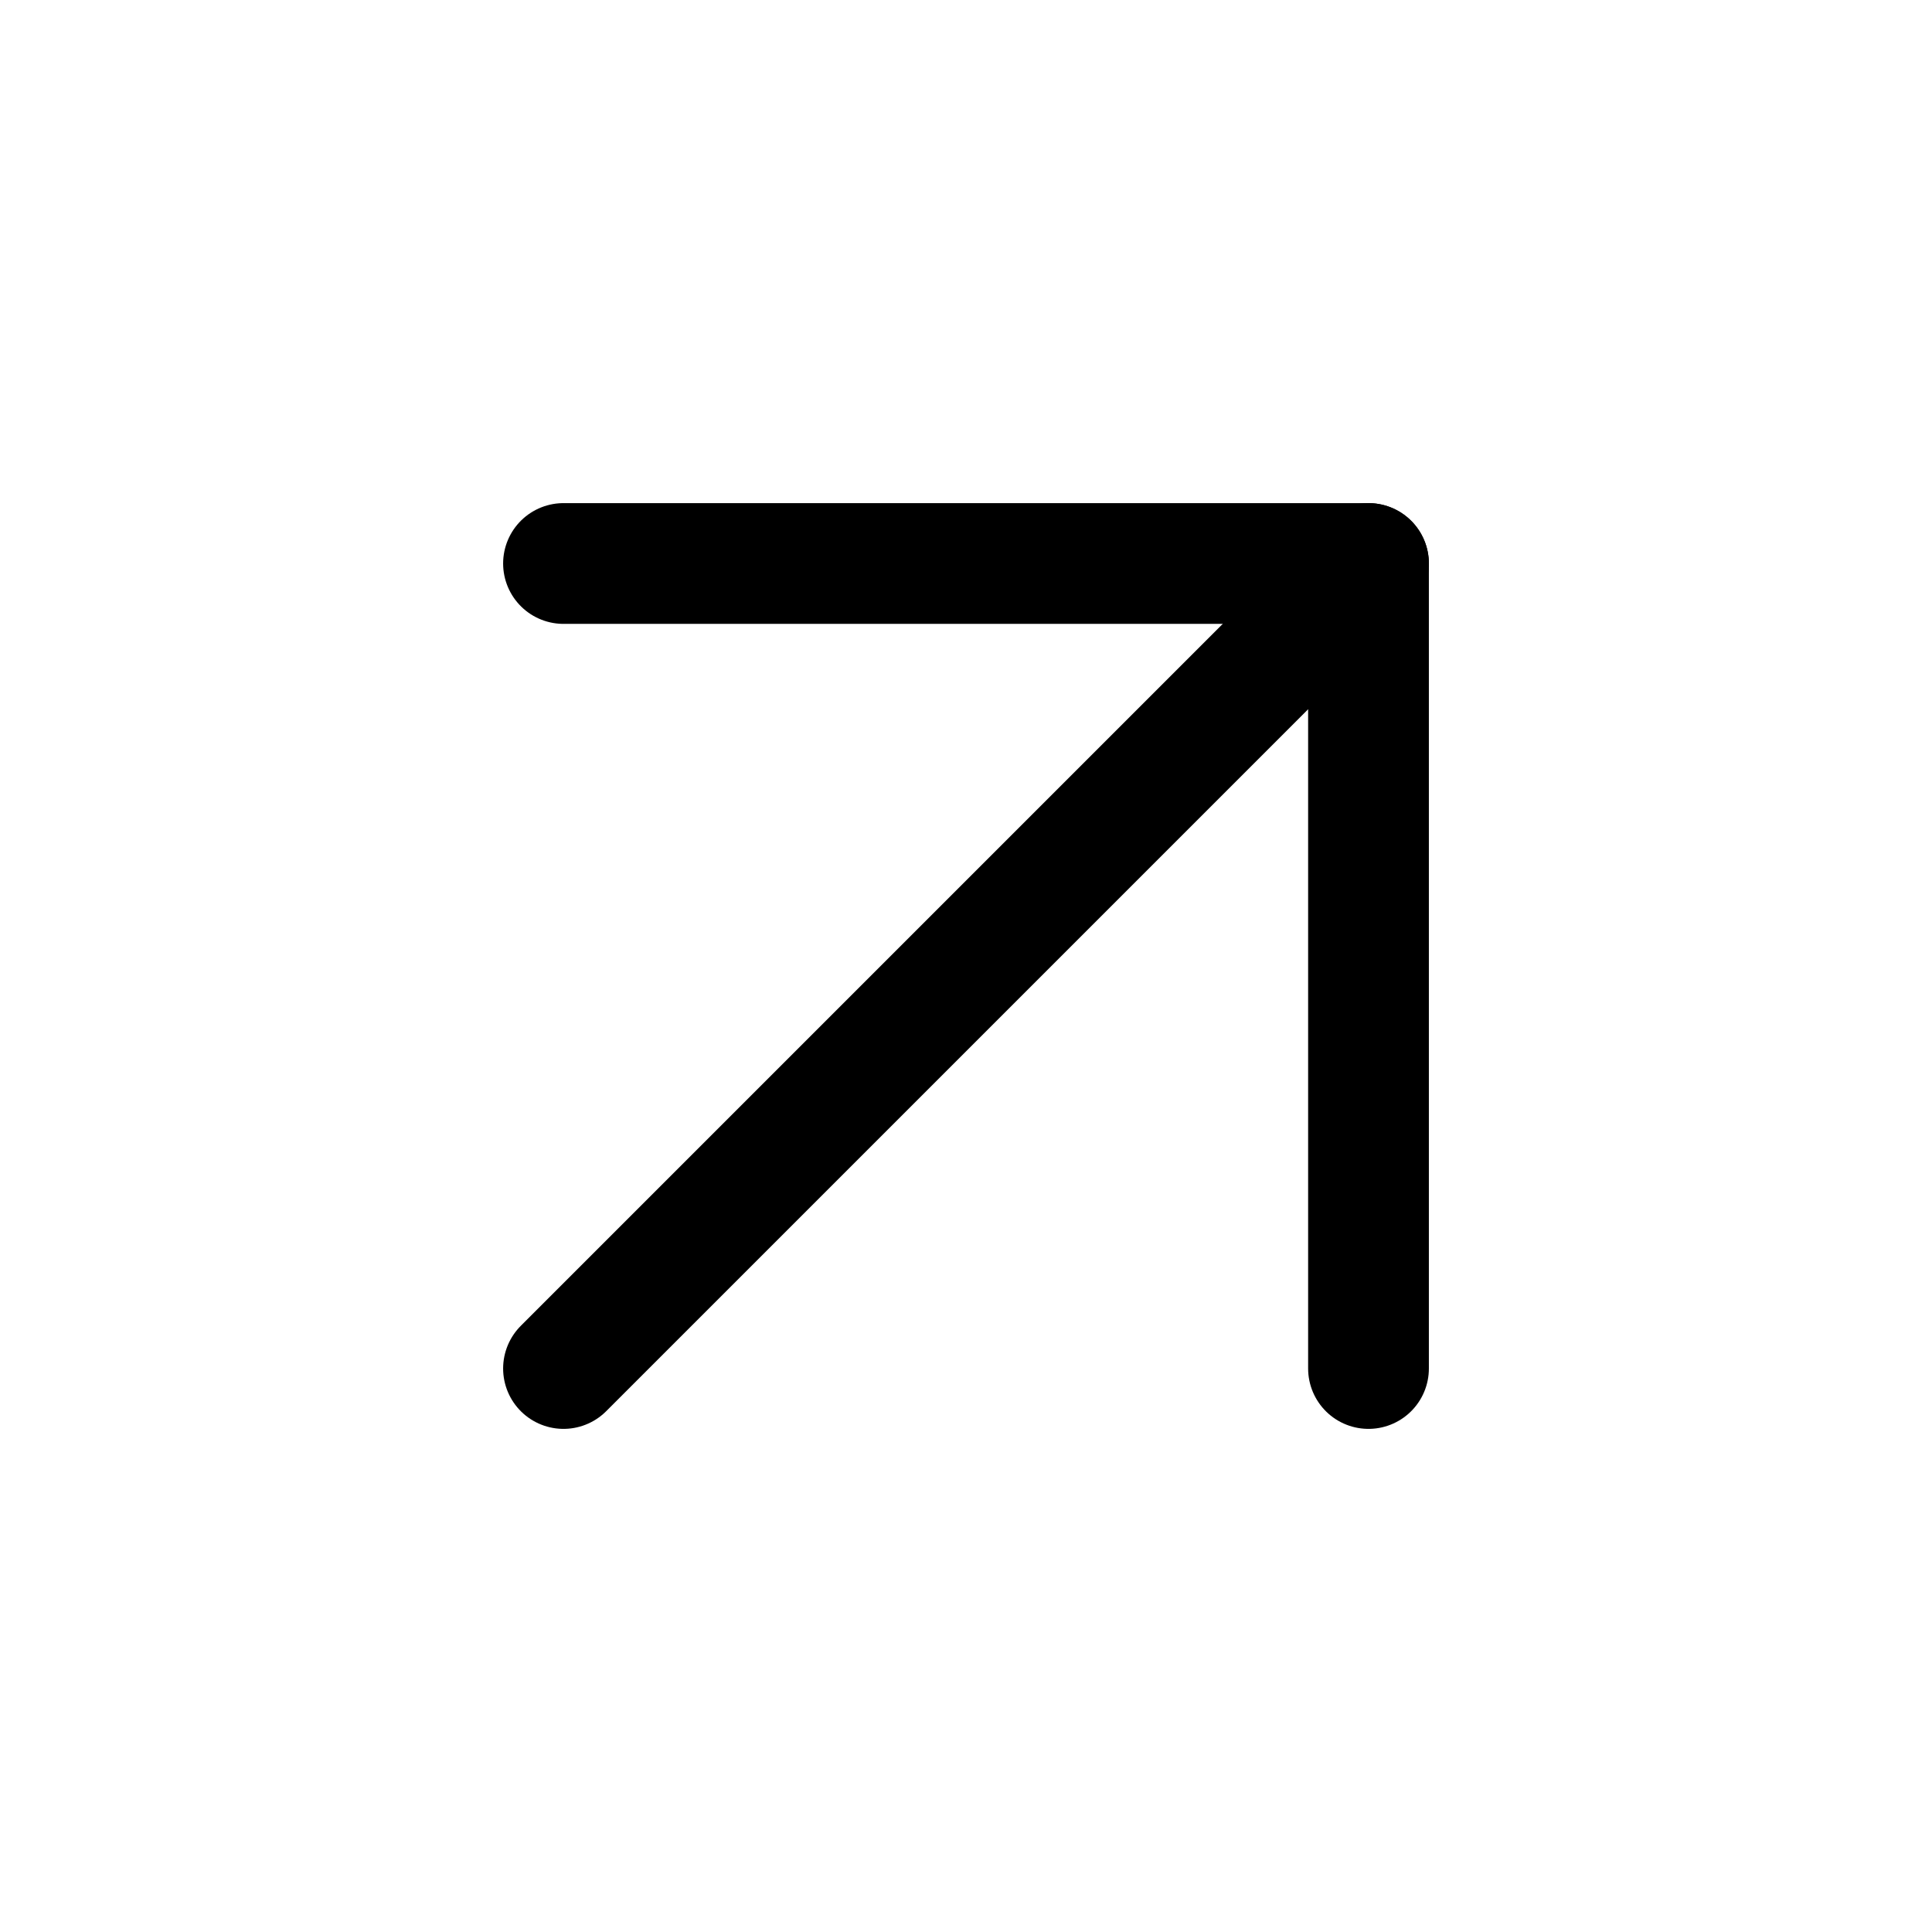
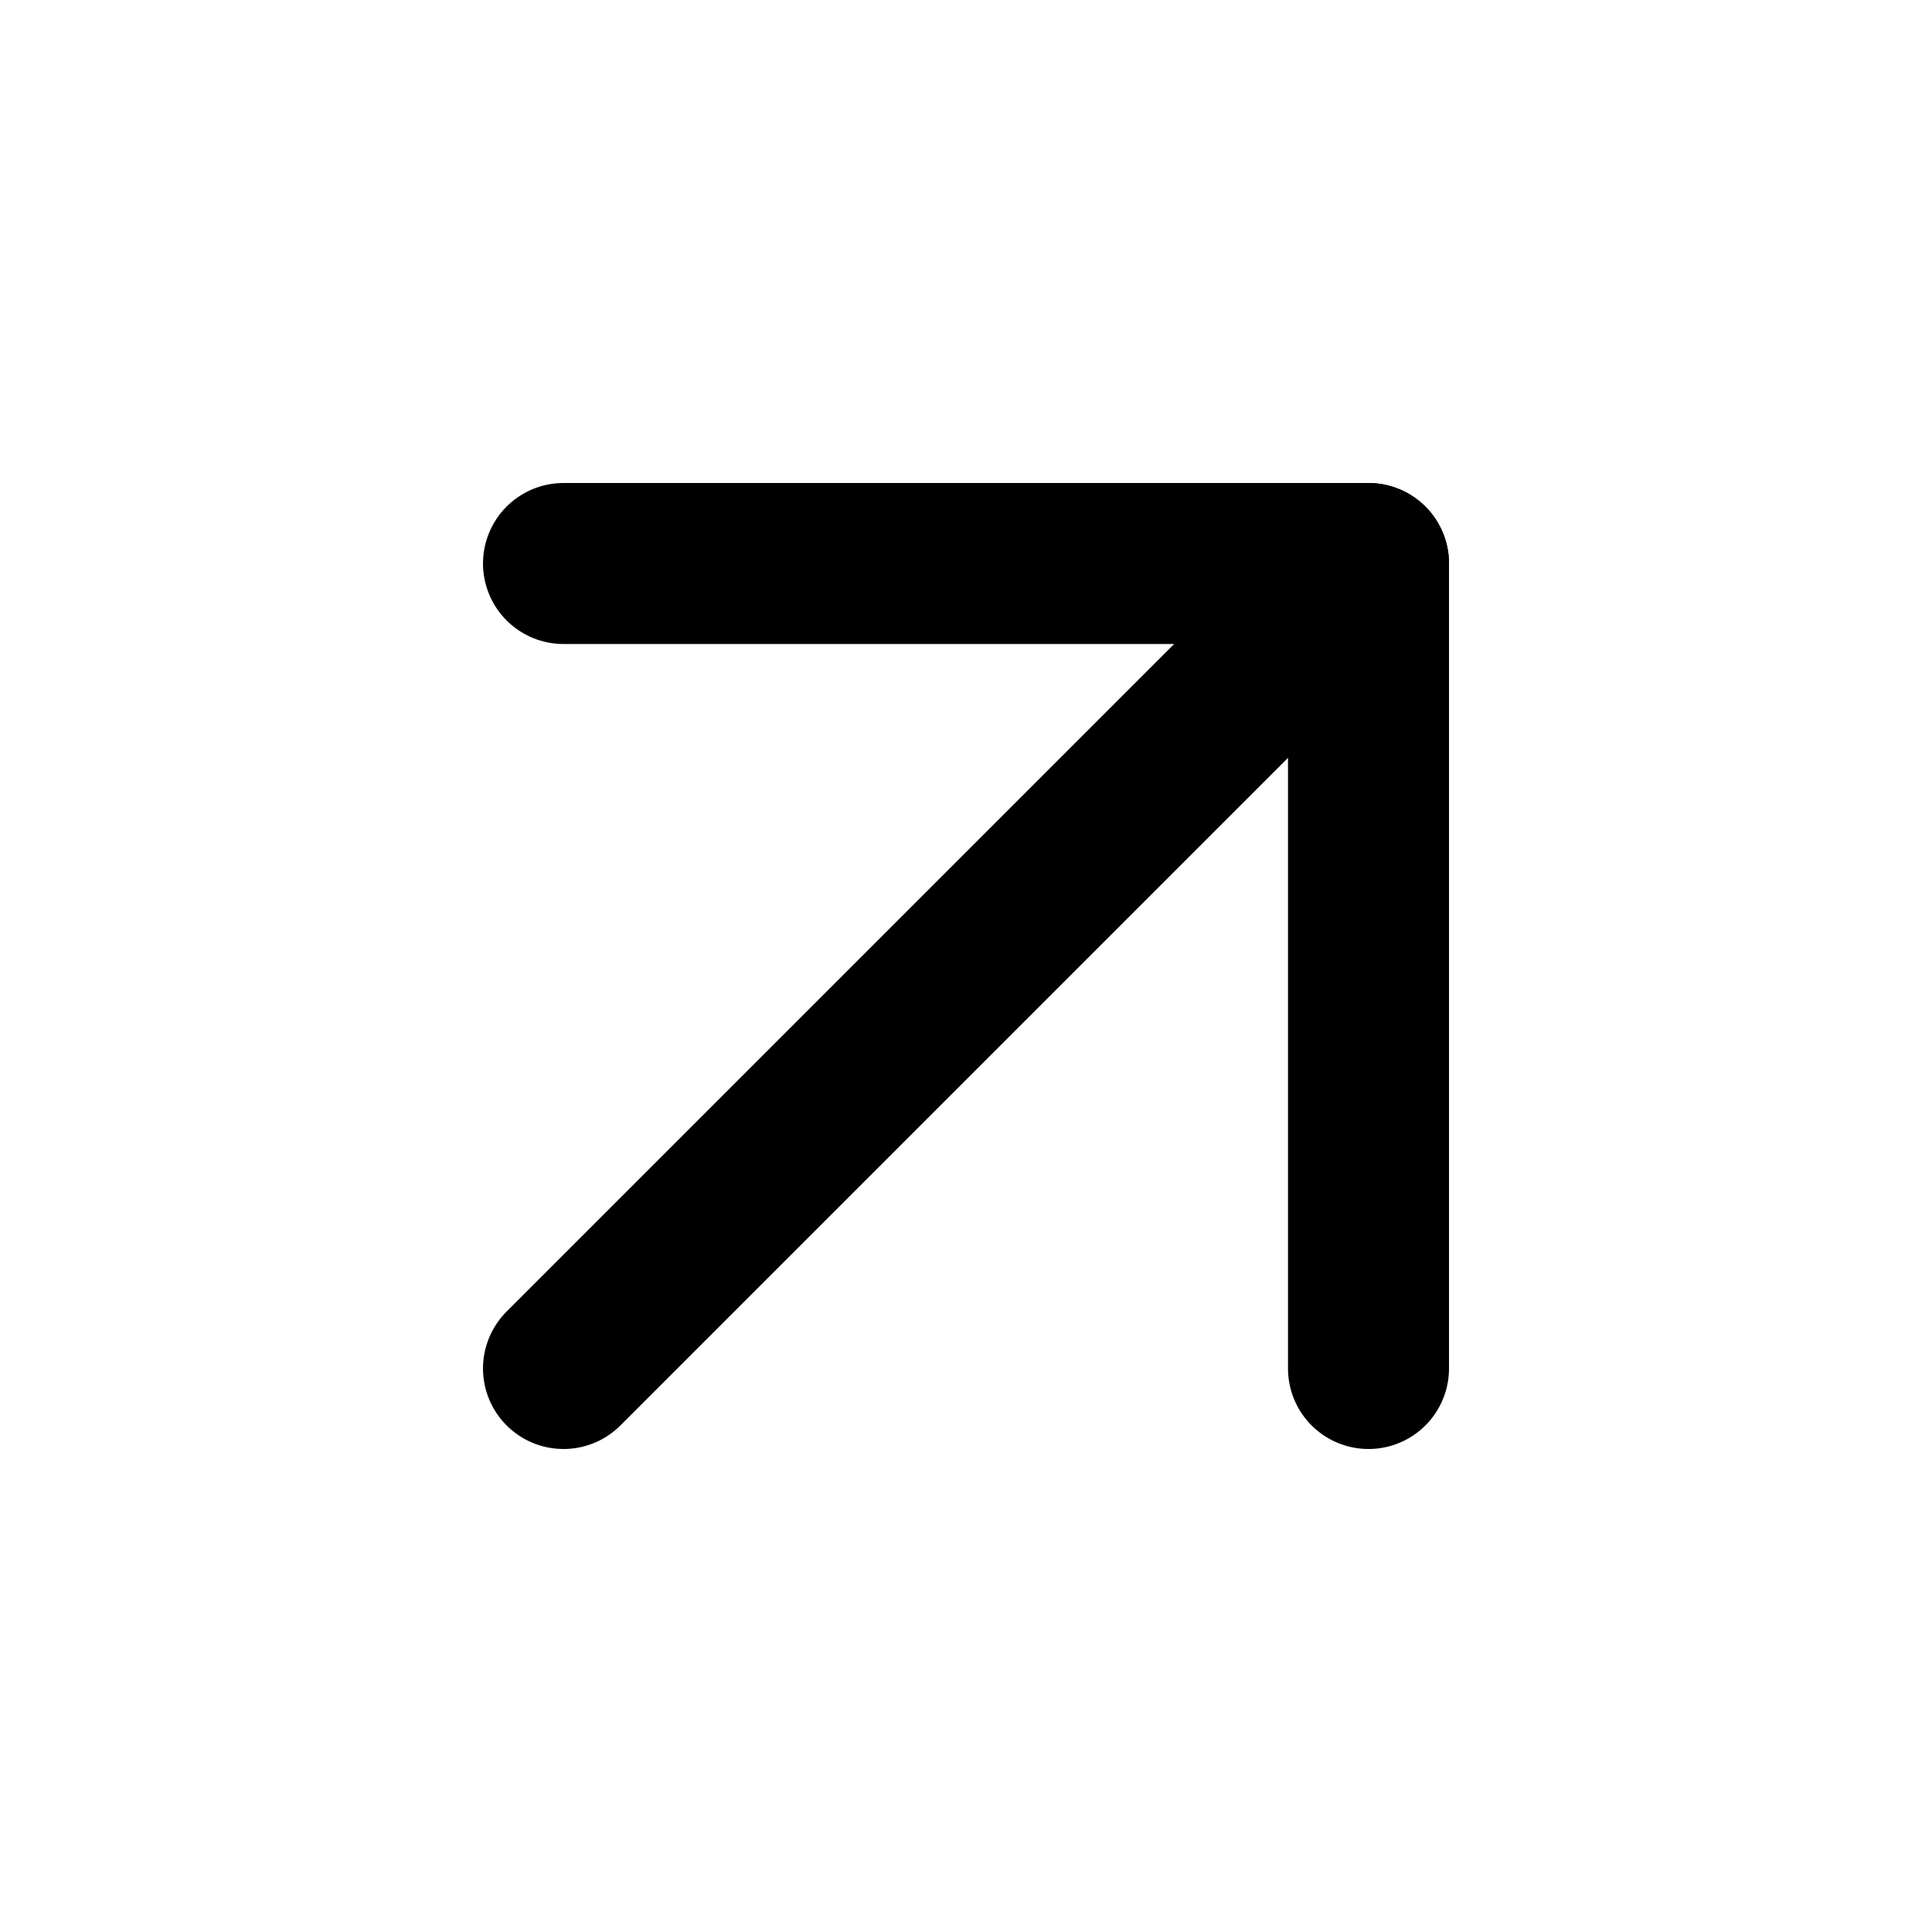
- <svg xmlns="http://www.w3.org/2000/svg" width="24" height="24" viewBox="0 0 24 24" fill="none" stroke="currentColor" stroke-width="1.5" stroke-linecap="round" stroke-linejoin="round">
-   <path d="M7 7h10v10" vector-effect="non-scaling-stroke" />
-   <path d="M7 17 17 7" vector-effect="non-scaling-stroke" />
+ <svg xmlns="http://www.w3.org/2000/svg" width="24" height="24" viewBox="0 0 24 24" fill="none" stroke="currentColor" stroke-width="2" stroke-linecap="round" stroke-linejoin="round">
+   <path d="M7 7h10v10" />
+   <path d="M7 17 17 7" />
</svg>
